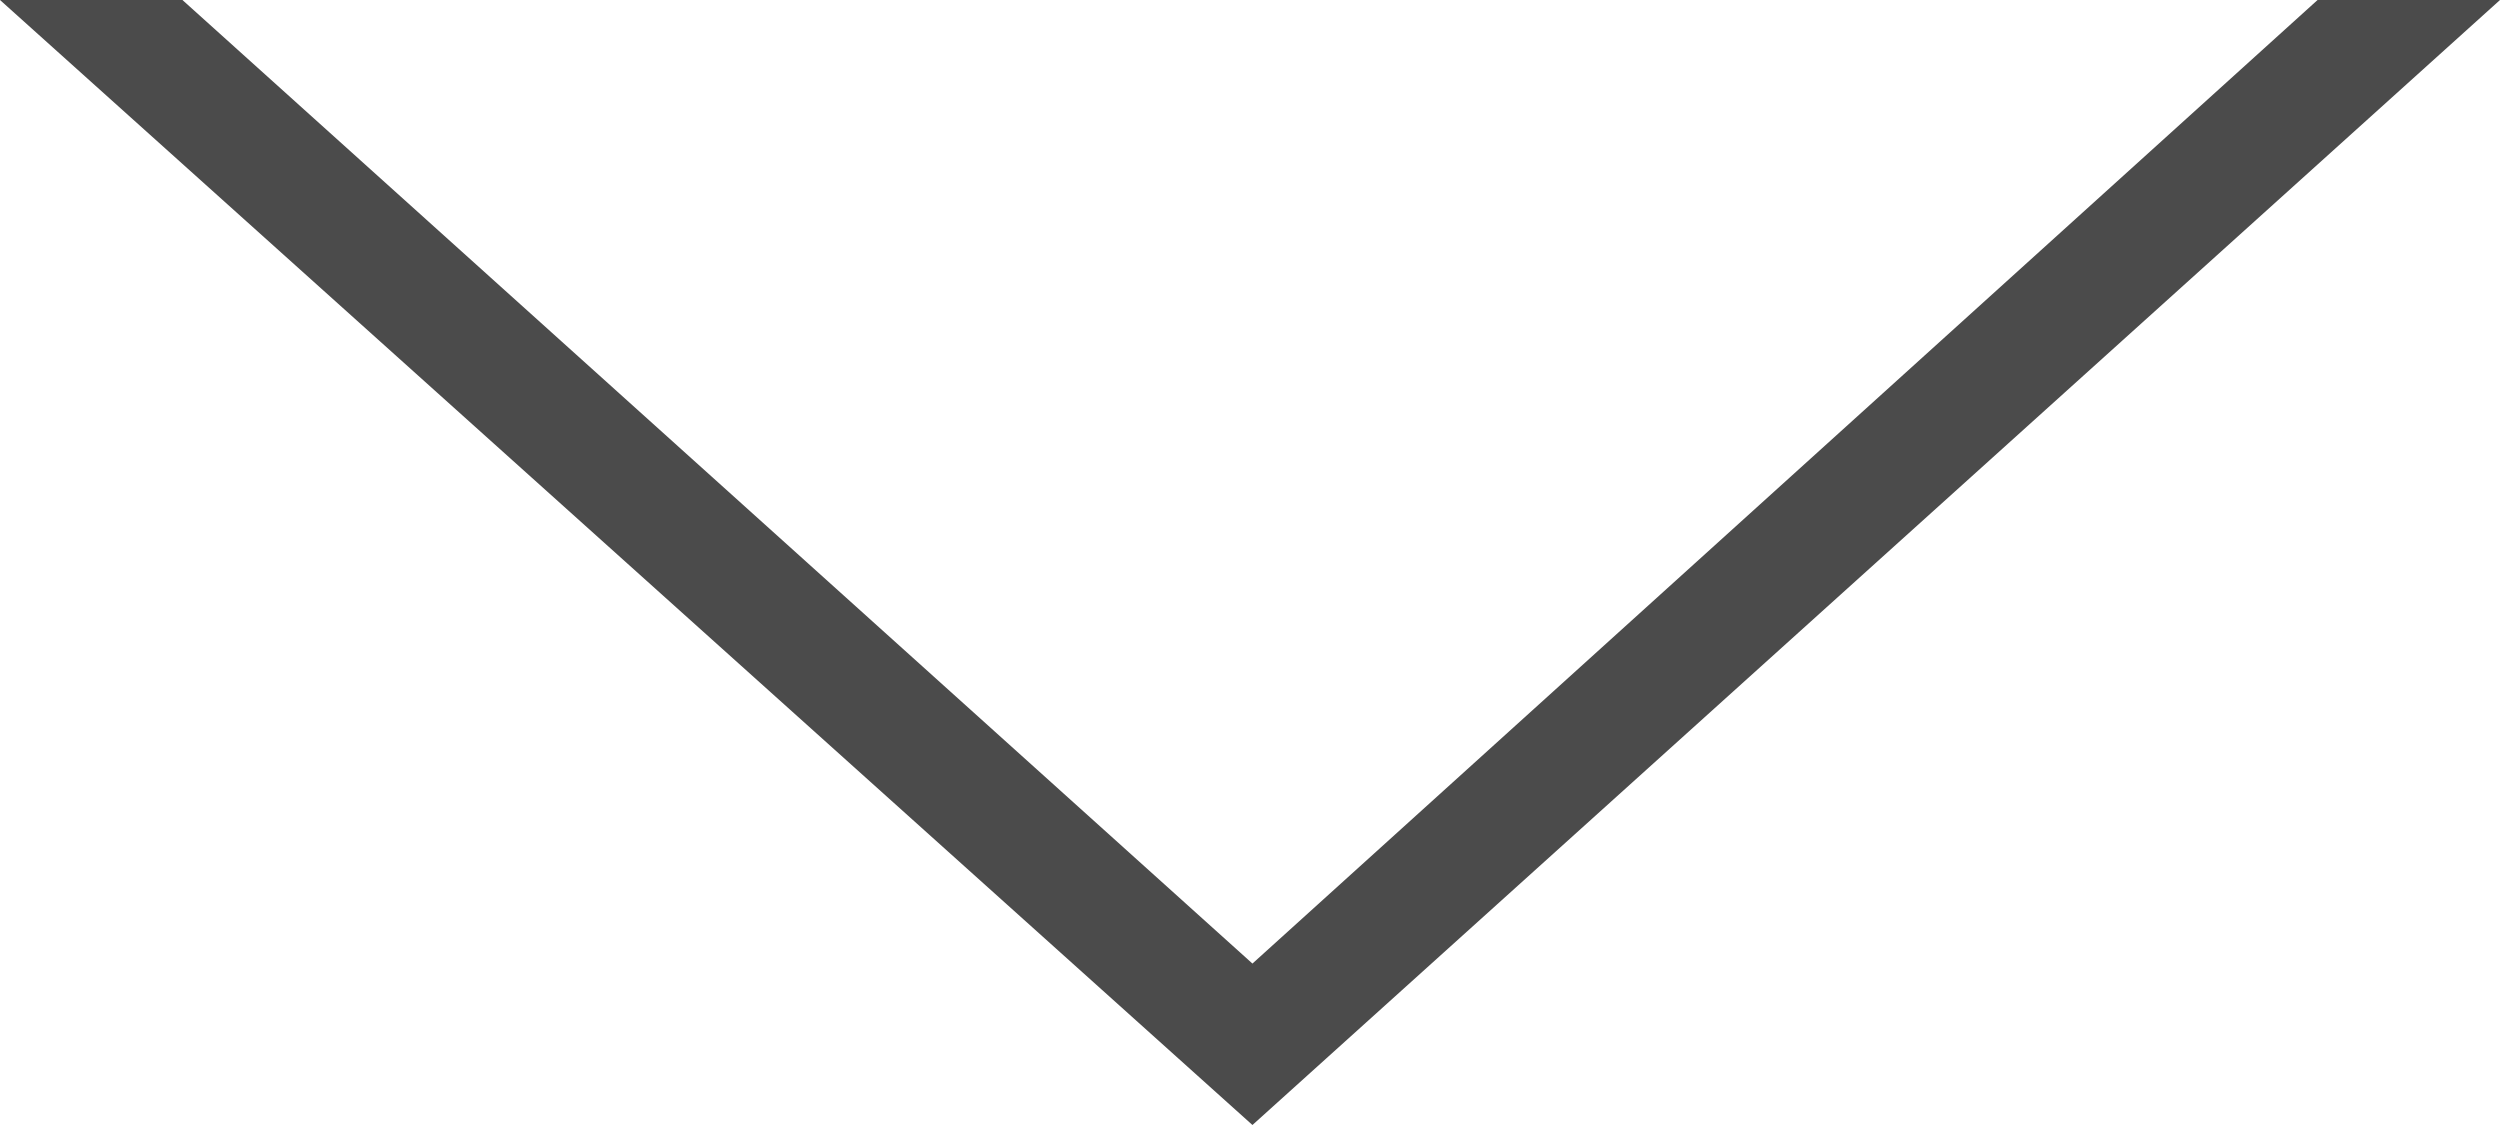
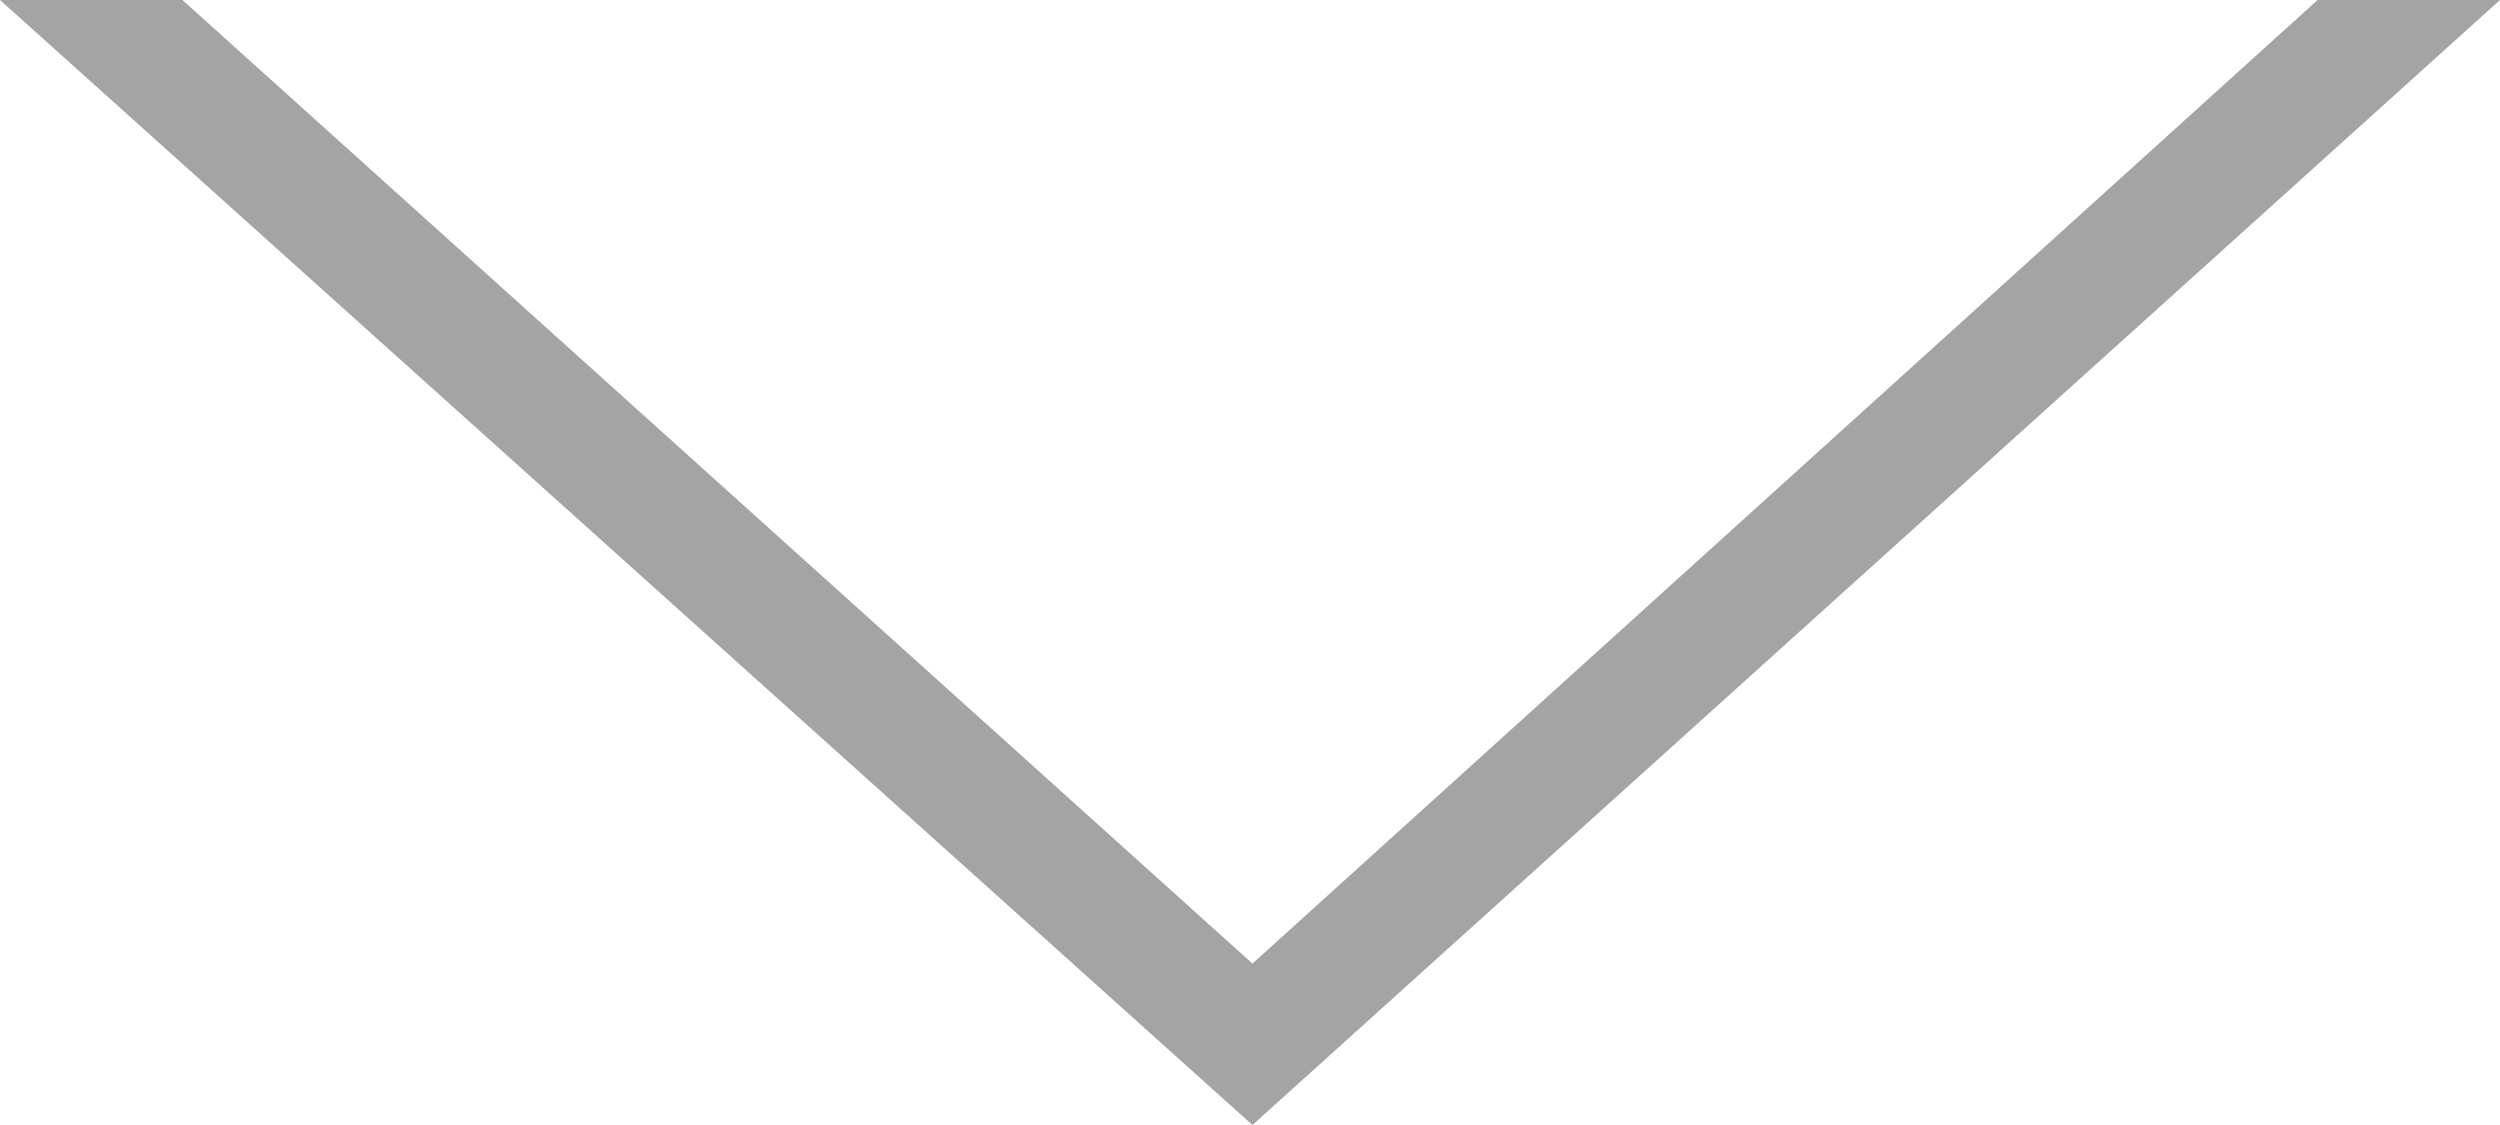
<svg xmlns="http://www.w3.org/2000/svg" width="40" height="18" viewBox="0 0 40 18" fill="none">
-   <path d="M2.919 8.42365e-07L20.039 15.417L37.081 6.63138e-08L40 0L20.039 18L0 9.08679e-07L2.919 8.42365e-07Z" fill="#4B4B4B" />
+   <path d="M2.919 8.42365e-07L20.039 15.417L37.081 6.63138e-08L40 0L20.039 18L0 9.08679e-07L2.919 8.42365e-07Z" fill="#A4A4A4" />
</svg>
